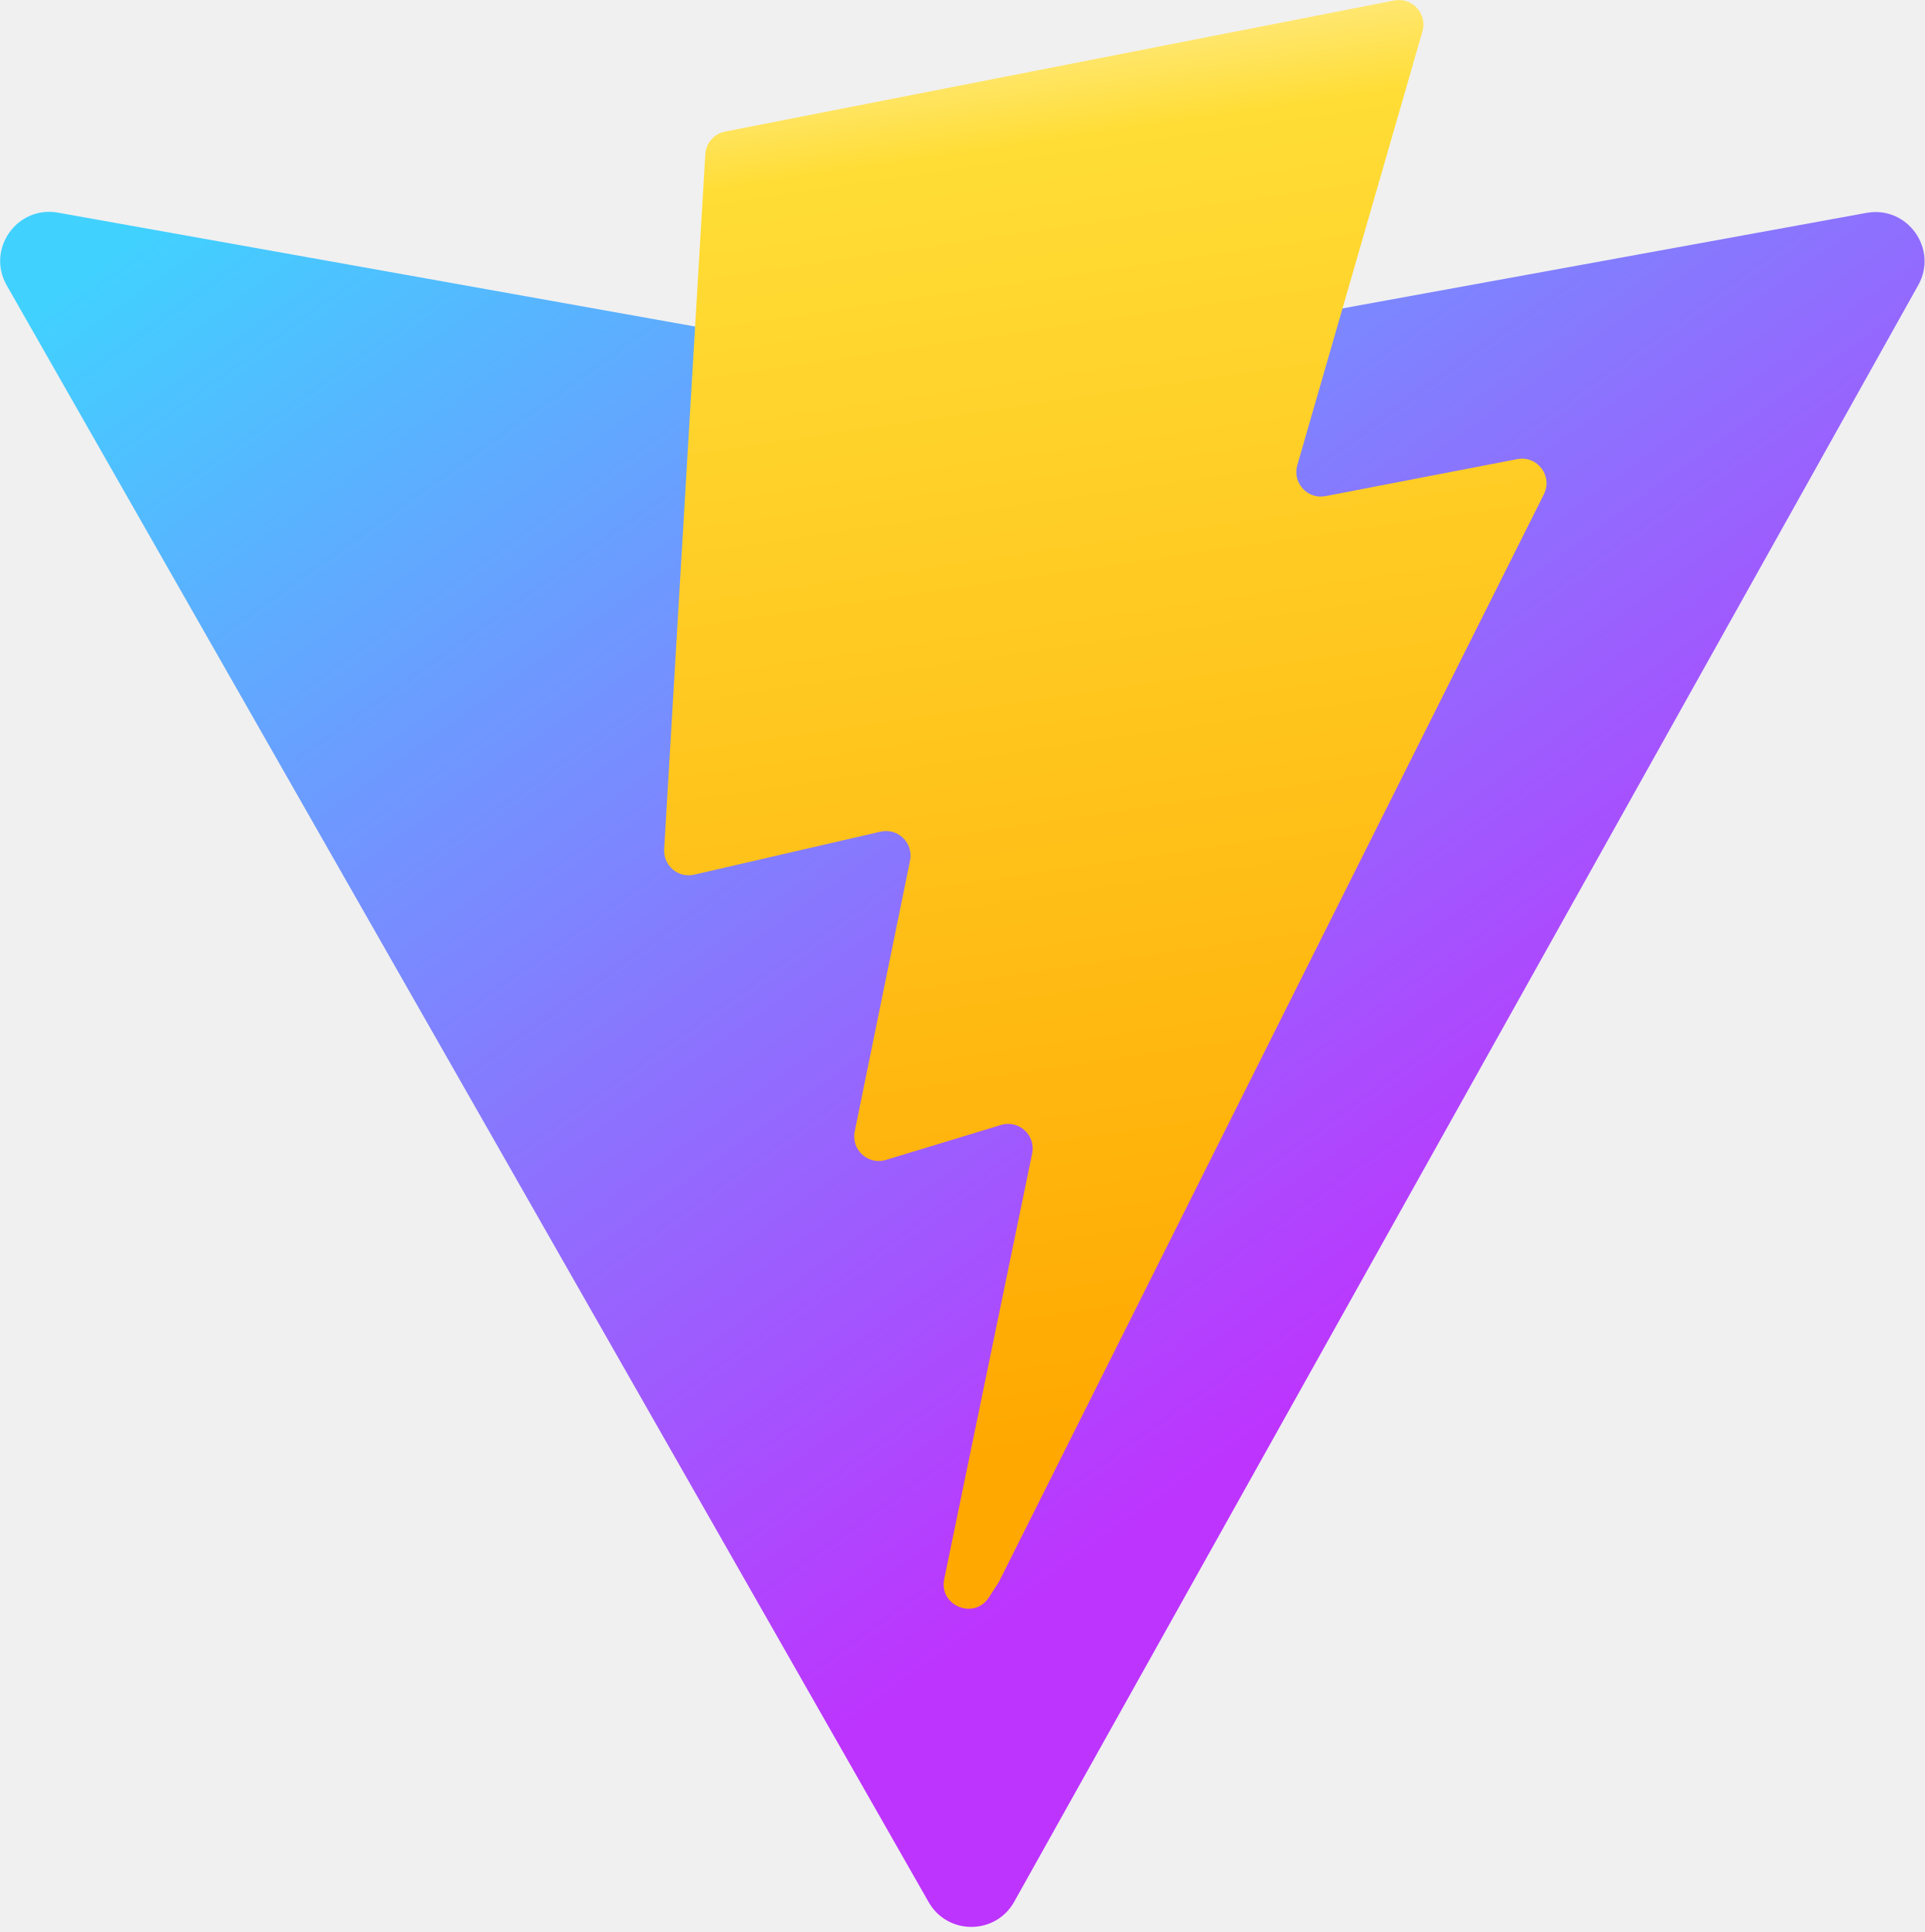
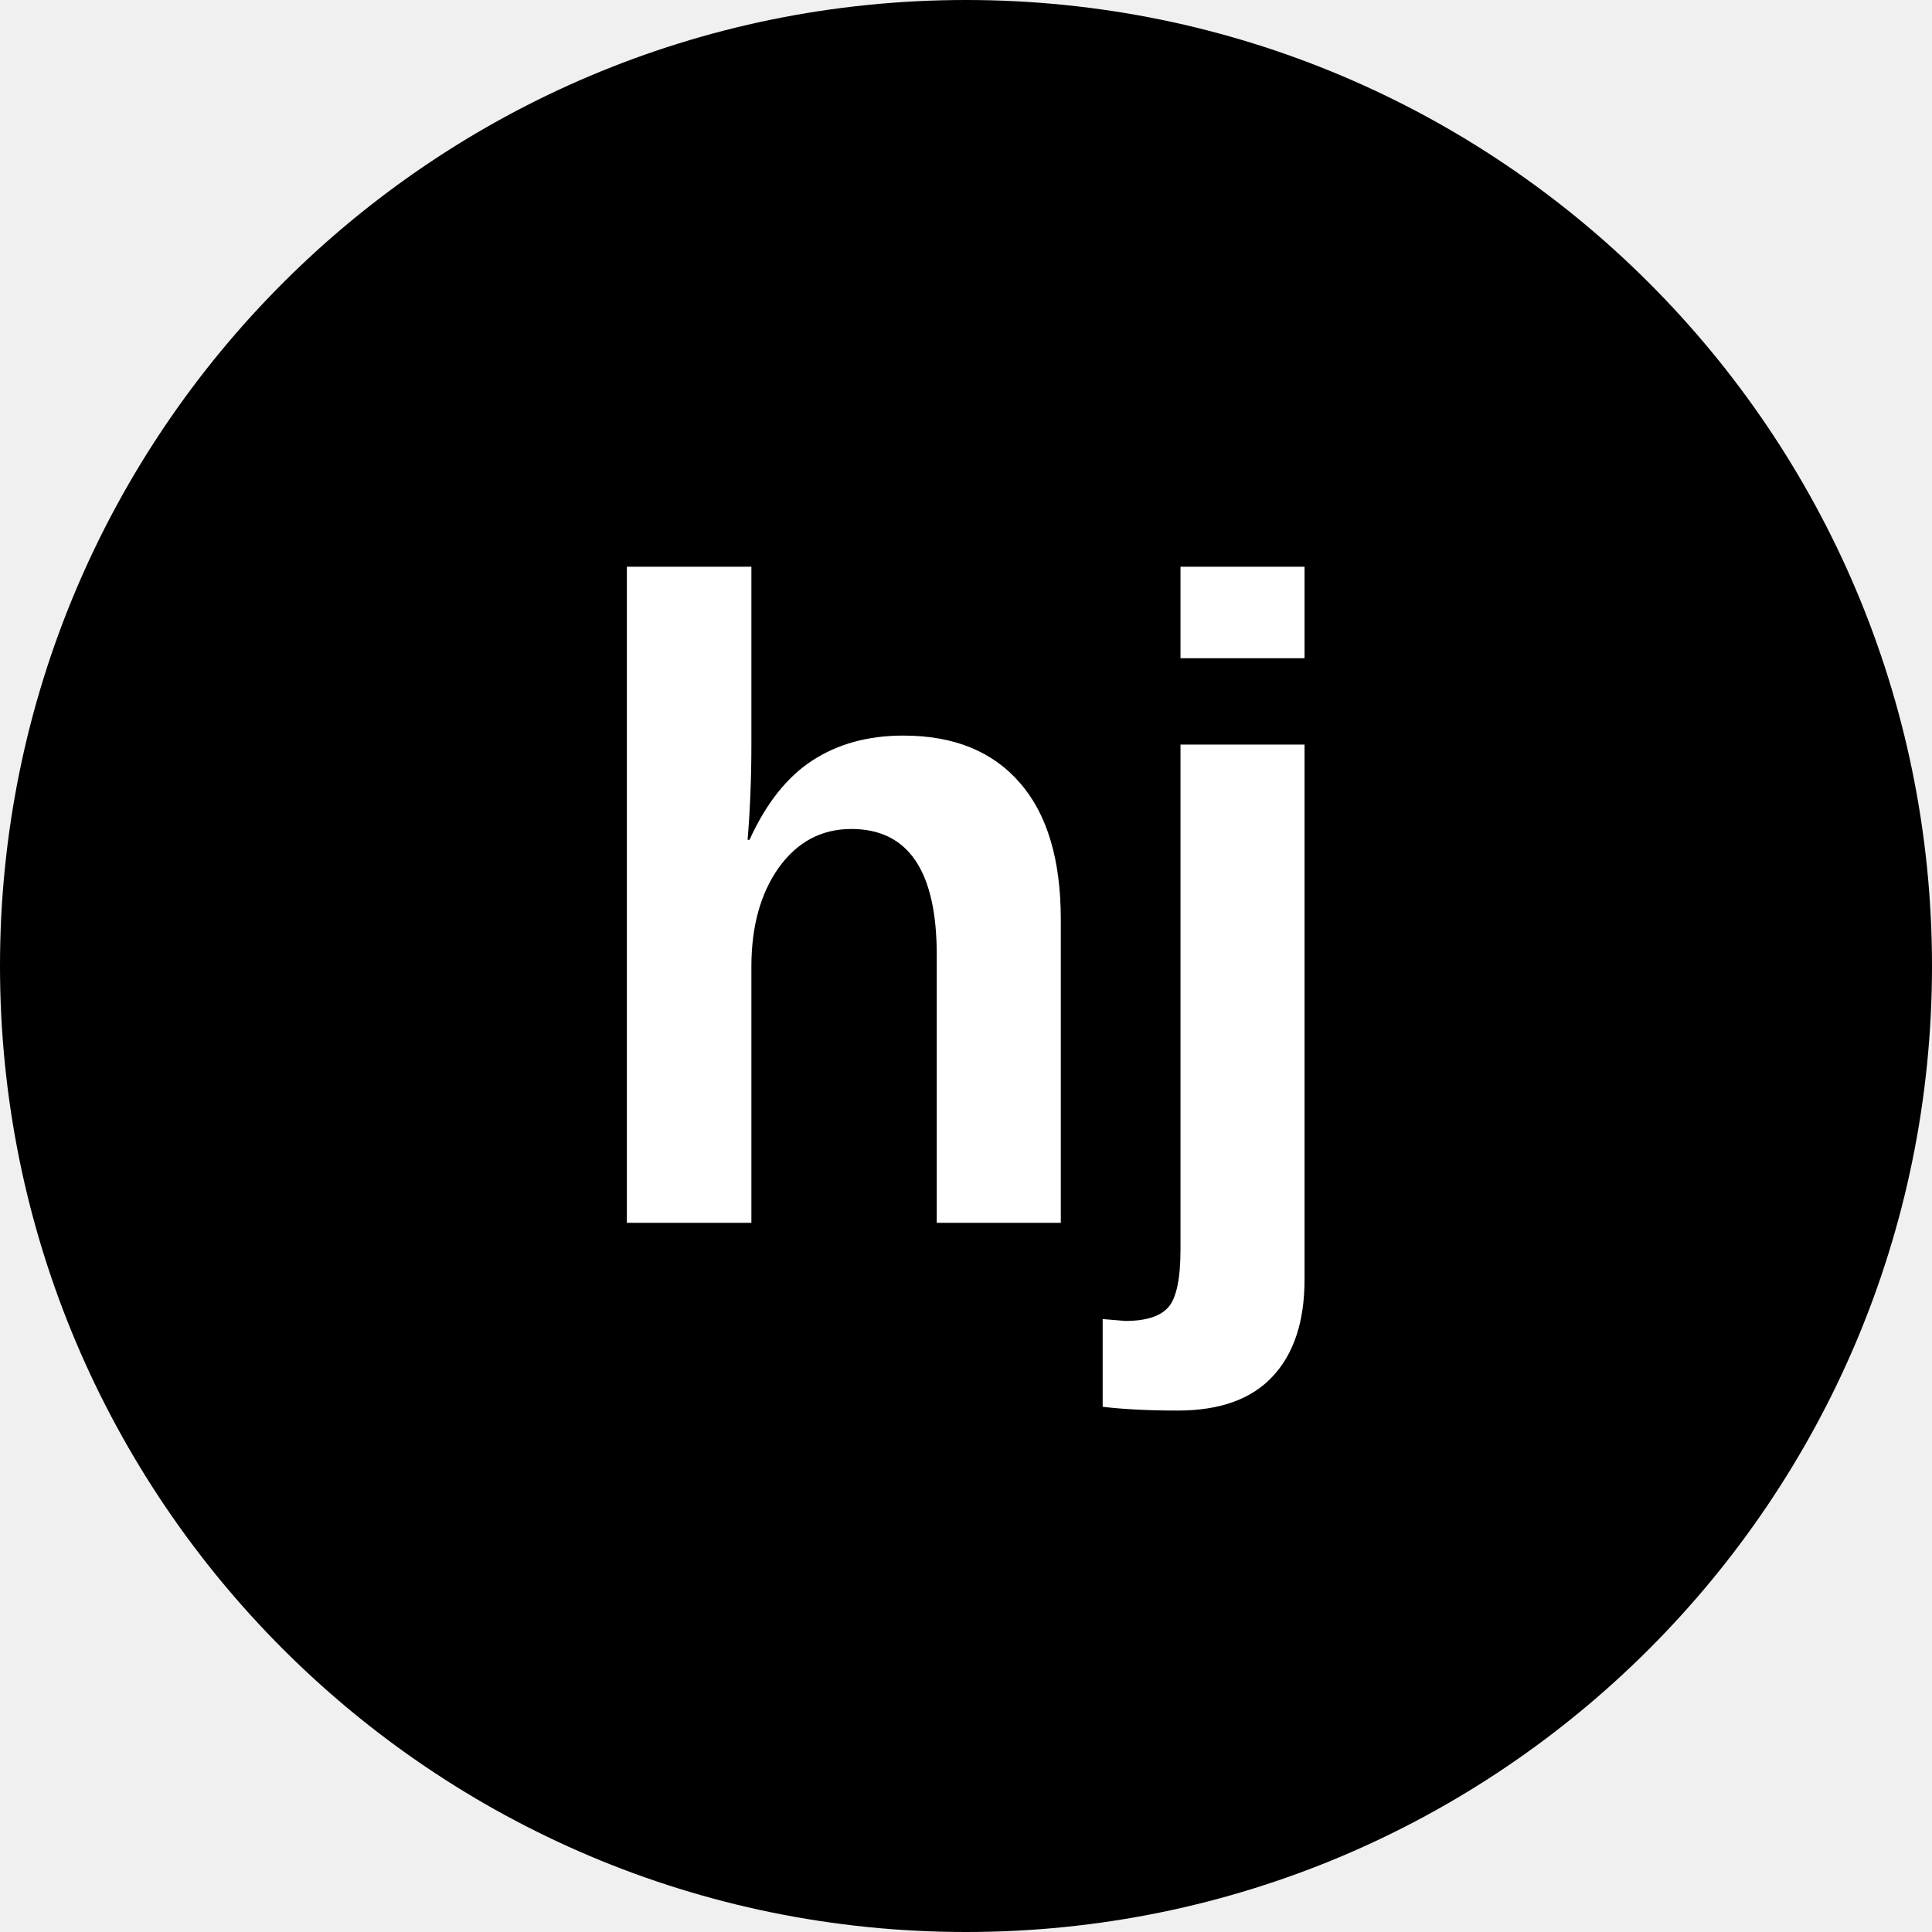
- <svg xmlns="http://www.w3.org/2000/svg" aria-hidden="true" role="img" class="iconify iconify--logos" width="31.88" height="32" preserveAspectRatio="xMidYMid meet" viewBox="0 0 256 257">
-   <defs>
-     <linearGradient id="IconifyId1813088fe1fbc01fb466" x1="-.828%" x2="57.636%" y1="7.652%" y2="78.411%">
-       <stop offset="0%" stop-color="#41D1FF" />
-       <stop offset="100%" stop-color="#BD34FE" />
-     </linearGradient>
-     <linearGradient id="IconifyId1813088fe1fbc01fb467" x1="43.376%" x2="50.316%" y1="2.242%" y2="89.03%">
-       <stop offset="0%" stop-color="#FFEA83" />
-       <stop offset="8.333%" stop-color="#FFDD35" />
-       <stop offset="100%" stop-color="#FFA800" />
-     </linearGradient>
-   </defs>
-   <path fill="url(#IconifyId1813088fe1fbc01fb466)" d="M255.153 37.938L134.897 252.976c-2.483 4.44-8.862 4.466-11.382.048L.875 37.958c-2.746-4.814 1.371-10.646 6.827-9.67l120.385 21.517a6.537 6.537 0 0 0 2.322-.004l117.867-21.483c5.438-.991 9.574 4.796 6.877 9.62Z" />
-   <path fill="url(#IconifyId1813088fe1fbc01fb467)" d="M185.432.063L96.44 17.501a3.268 3.268 0 0 0-2.634 3.014l-5.474 92.456a3.268 3.268 0 0 0 3.997 3.378l24.777-5.718c2.318-.535 4.413 1.507 3.936 3.838l-7.361 36.047c-.495 2.426 1.782 4.5 4.151 3.78l15.304-4.649c2.372-.72 4.652 1.36 4.15 3.788l-11.698 56.621c-.732 3.542 3.979 5.473 5.943 2.437l1.313-2.028l72.516-144.72c1.215-2.423-.88-5.186-3.54-4.672l-25.505 4.922c-2.396.462-4.435-1.77-3.759-4.114l16.646-57.705c.677-2.35-1.37-4.583-3.769-4.113Z" />
+ <svg xmlns="http://www.w3.org/2000/svg" viewBox="0 0 64 64">
+   <circle cx="32" cy="32" r="32" fill="#000000" />
+   <text x="50%" y="50%" text-anchor="middle" dominant-baseline="middle" font-family="Arial, Helvetica, sans-serif" font-size="30" font-weight="700" fill="#ffffff">
+     hj
+   </text>
</svg>
